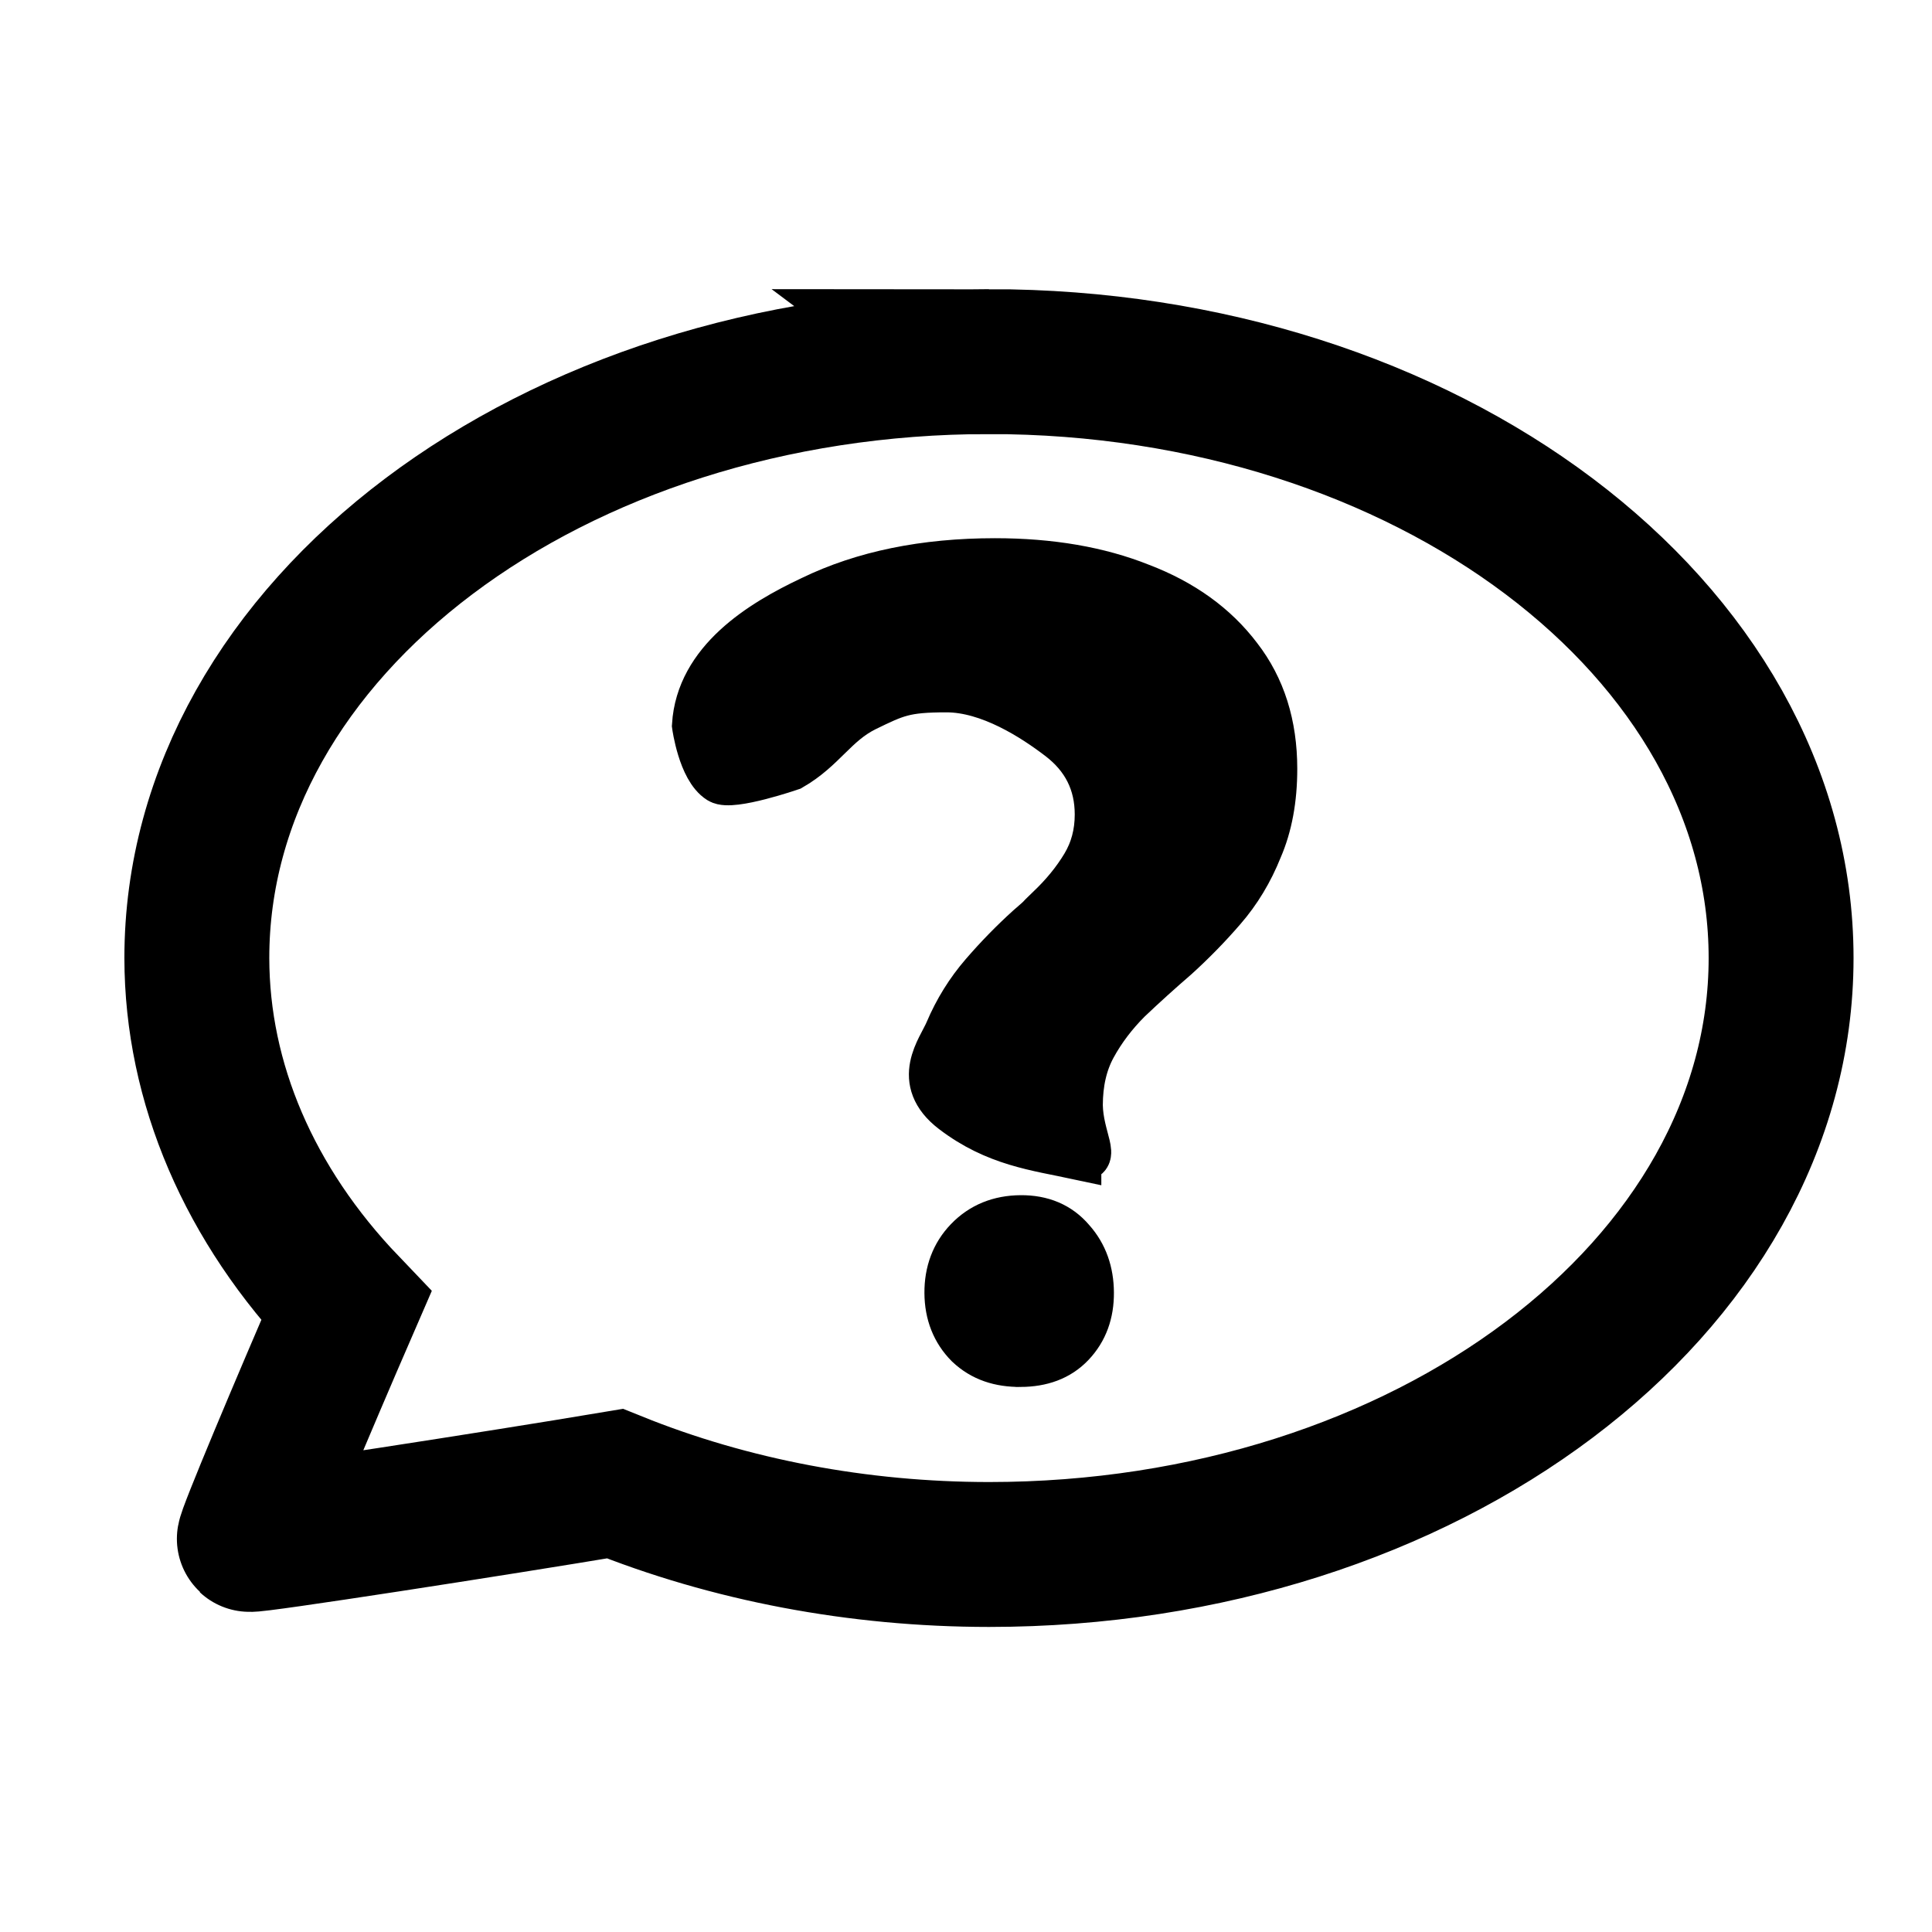
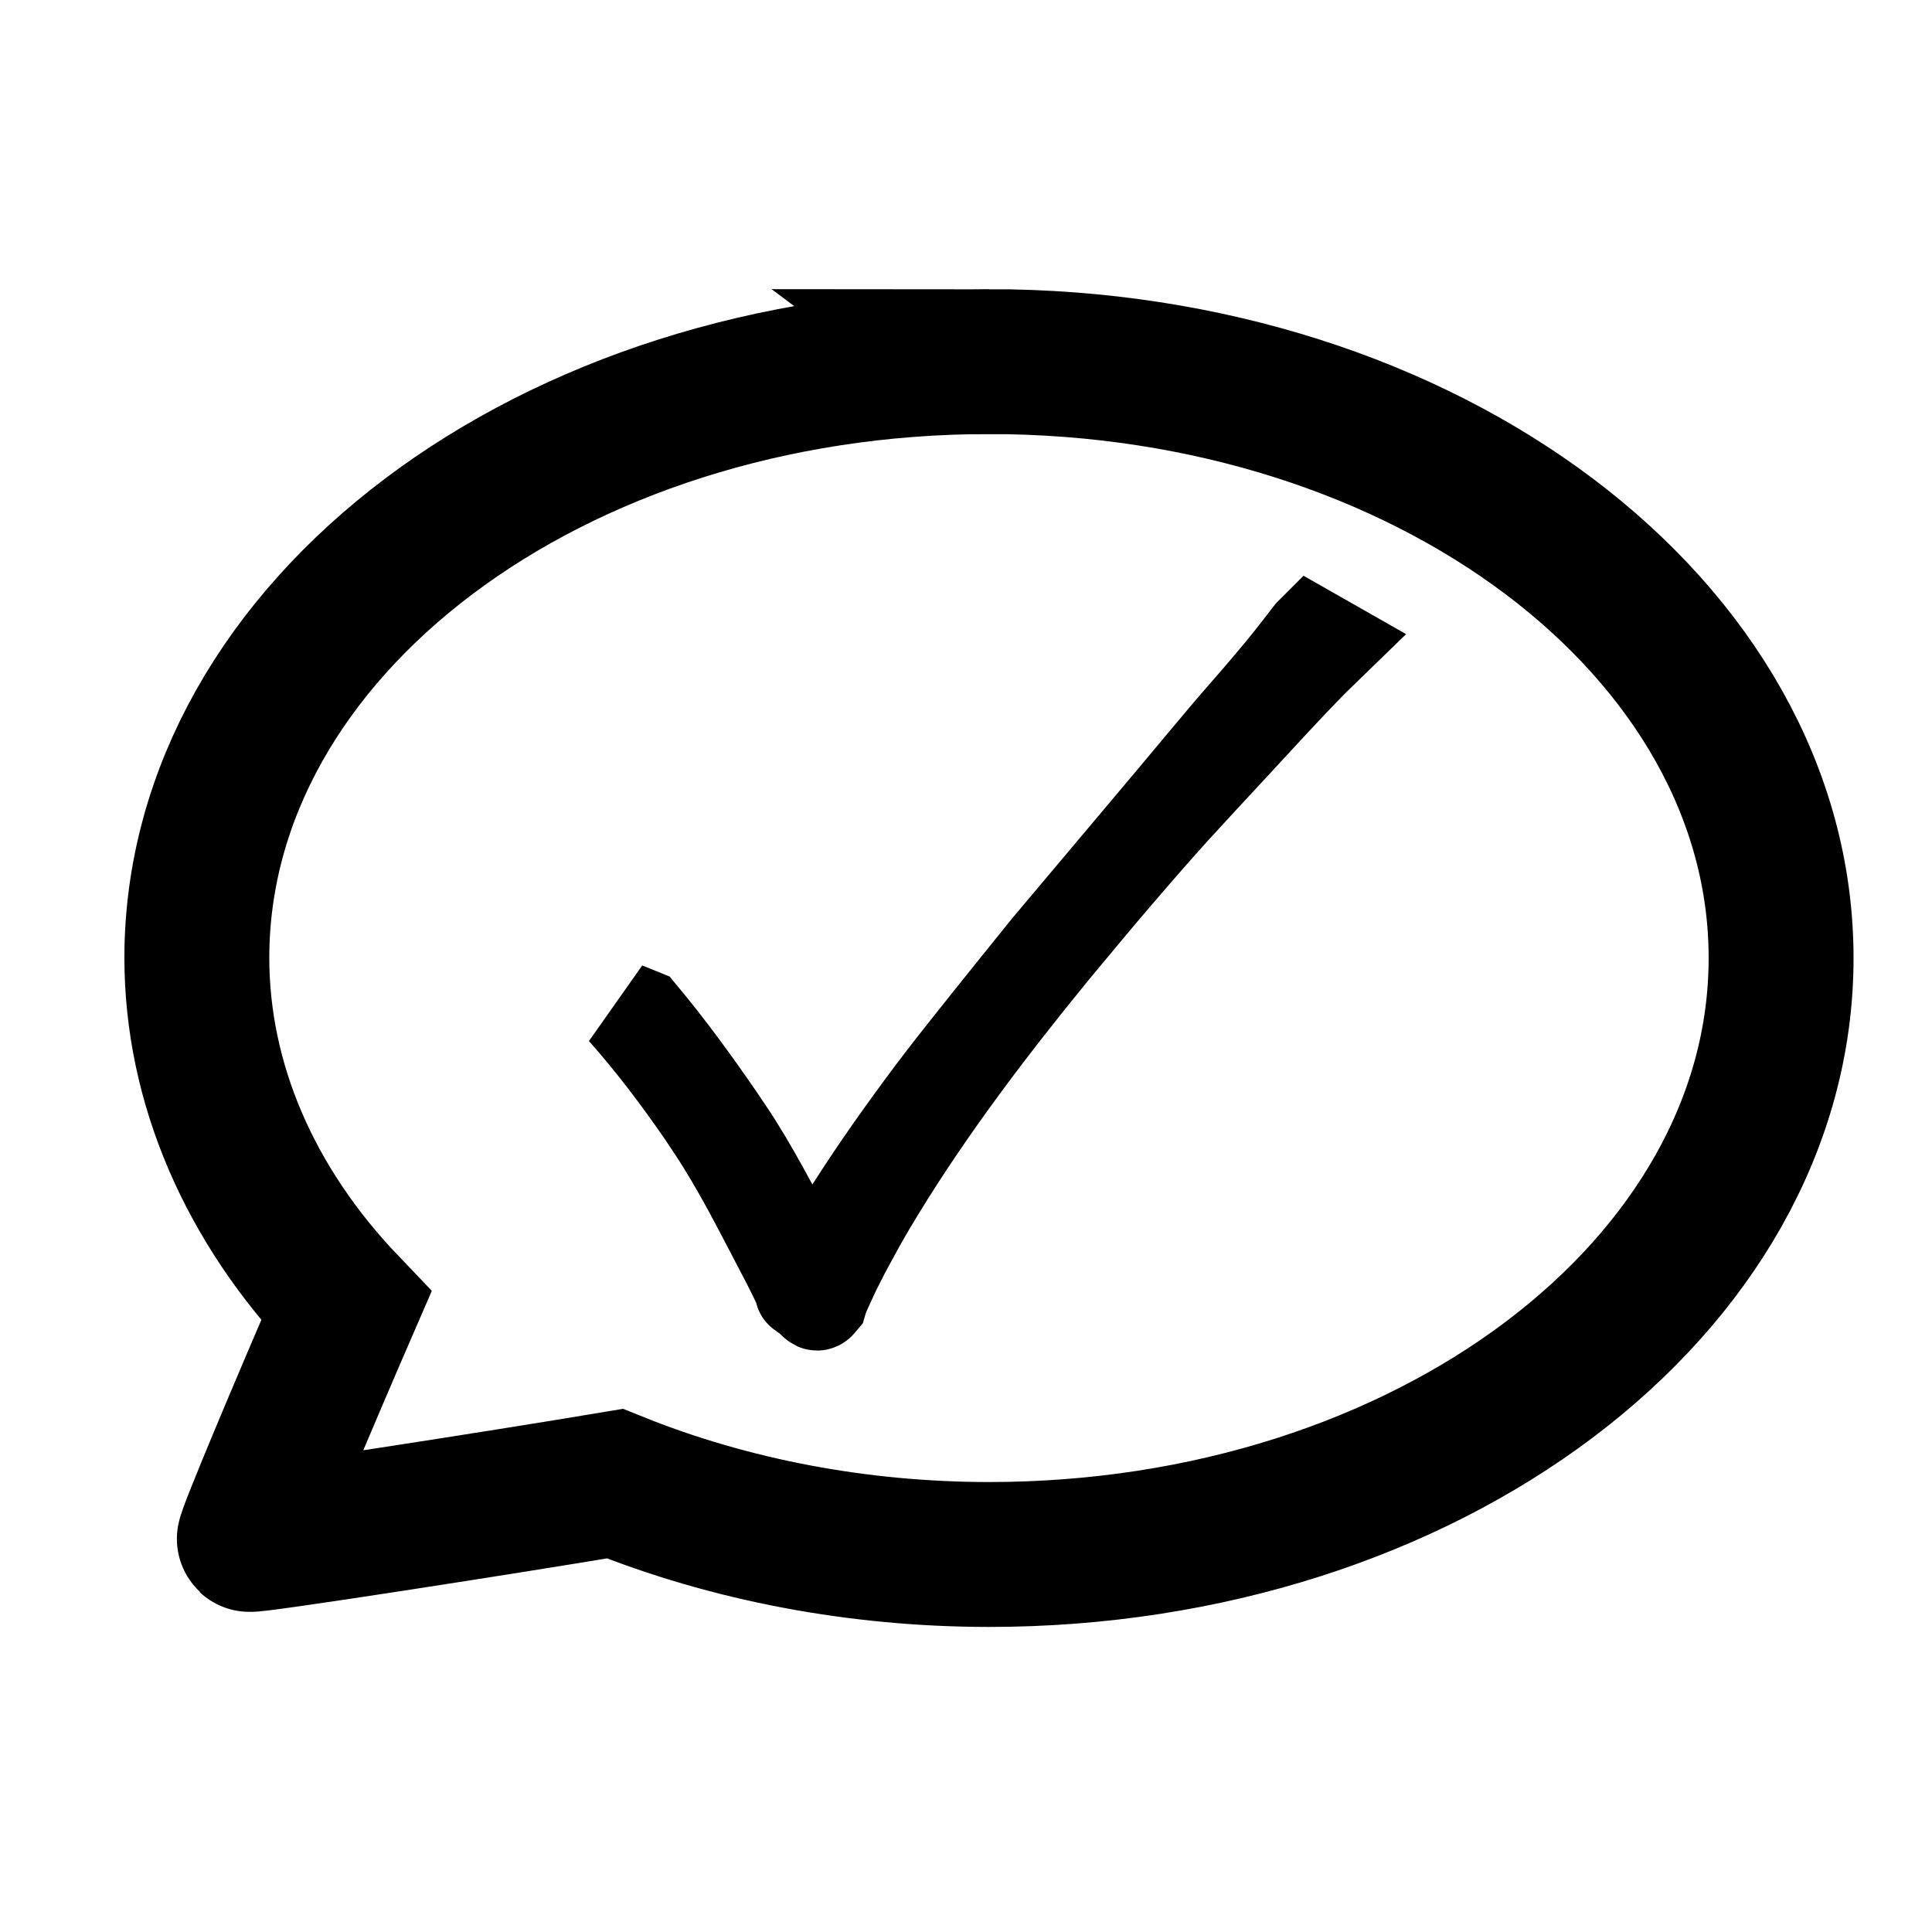
<svg xmlns="http://www.w3.org/2000/svg" width="200mm" height="200mm" viewBox="0 0 200 200" version="1.1" id="svg5">
  <defs id="defs2" />
  <g id="layer1">
    <path id="path234" style="fill:none;stroke:#000000;stroke-width:15;stroke-linecap:square;stroke-dasharray:none" d="m 102.378,37.434 a 82.001,61.743 0 0 0 -82.001,61.744 82.001,61.743 0 0 0 15.461,36.031 c -4.372,10.069 -10.214,23.972 -10.026,24.147 0.225,0.209 25.681,-3.731 37.846,-5.77 a 82.001,61.743 0 0 0 38.719,7.334 82.001,61.743 0 0 0 82.001,-61.743 82.001,61.743 0 0 0 -82.001,-61.744 z" />
-     <path d="m 111.556,119.664 c -4.217,-0.902 -8.471,-1.372 -12.869,-4.738 -4.026,-3.08 -1.3,-6.282 -0.513,-8.141 0.932,-2.201 2.158,-4.159 3.649,-5.886 1.491,-1.727 3.061,-3.335 4.709,-4.826 1.727,-1.491 0.624,-0.571 2.115,-1.983 1.491,-1.413 2.708,-2.904 3.649,-4.473 0.942,-1.57 1.413,-3.335 1.413,-5.297 0,-3.296 -1.334,-5.964 -4.002,-8.005 -2.668,-2.04 -7.256,-5.026 -11.729,-5.026 -4.316,0 -5.236,0.446 -8.454,2.015 -3.139,1.57 -4.336,4.179 -7.667,6.091 0,0 -6.132,2.105 -7.336,1.355 C 72.622,79.566 72.013,75.091 72.013,75.091 c 0.407,-6.603 6.698,-10.527 12.034,-13.039 5.337,-2.59 11.654,-3.885 18.952,-3.885 5.729,0 10.752,0.863 15.068,2.59 4.316,1.648 7.691,4.081 10.124,7.298 2.433,3.139 3.649,6.985 3.649,11.536 0,3.139 -0.51,5.886 -1.53,8.24 -0.942,2.354 -2.197,4.434 -3.767,6.239 -1.491,1.727 -3.1,3.375 -4.826,4.944 -1.727,1.491 -3.375,2.982 -4.944,4.473 -1.491,1.491 -2.707,3.1 -3.649,4.826 -0.942,1.727 -1.413,3.767 -1.413,6.121 0.063,3.409 2.022,5.882 -0.155,5.227 z m -5.899,21.46 c -2.133,0.016 -3.933,-0.554 -5.396,-1.942 -1.392,-1.4 -2.099,-3.189 -2.112,-5.333 -0.014,-2.144 0.665,-3.974 2.051,-5.419 1.449,-1.511 3.282,-2.236 5.466,-2.252 2.184,-0.016 3.943,0.715 5.243,2.252 1.311,1.464 1.937,3.274 1.951,5.376 0.014,2.102 -0.615,3.868 -1.956,5.282 -1.341,1.415 -3.112,2.02 -5.245,2.037 z" id="path8555" style="font-weight:600;font-size:50.8px;font-family:Montserrat;-inkscape-font-specification:'Montserrat Semi-Bold';stroke:#000000;stroke-width:4.905;stroke-opacity:1" />
+     <path style="fill:#000000;stroke:#000000;stroke-width:9.832;stroke-linecap:round;stroke-dasharray:none;stroke-dashoffset:0" id="path15392" d="m 135.765,65.731 c -1.987,2.564 -2.137,2.801 -4.651,5.774 -1.312,1.551 -2.673,3.065 -3.987,4.615 -1.889,2.228 -3.746,4.48 -5.624,6.716 -2.499,2.976 -10.408,12.364 -12.937,15.367 -1.999,2.485 -4.011,4.961 -5.998,7.455 -4.066,5.104 -5.683,7.118 -9.347,12.236 -2.565,3.583 -4.955,7.262 -7.286,10.983 -0.96,1.592 -1.906,3.195 -2.788,4.828 0.026,-0.785 1.985,1.568 1.677,0.661 -0.04,-0.117 -0.071,-0.237 -0.125,-0.349 -0.167,-0.342 -0.356,-0.675 -0.538,-1.01 -0.295,-0.544 -0.595,-1.085 -0.892,-1.627 -2.406,-4.239 -4.53,-8.626 -7.136,-12.763 -0.619,-0.982 -1.285,-1.936 -1.928,-2.905 -2.48,-3.603 -5.065,-7.149 -7.876,-10.528 l -1.688,-0.682 v 0 c 3,3.373 5.71,6.974 8.256,10.663 0.63,0.961 1.282,1.909 1.891,2.882 2.561,4.093 4.684,8.413 6.926,12.665 0.261,0.526 0.528,1.049 0.783,1.577 0.151,0.311 0.3,0.623 0.435,0.94 0.044,0.103 0.072,0.212 0.102,0.32 0.013,0.049 -0.016,0.12 0.028,0.148 1.714,1.115 1.333,1.515 1.824,0.926 0.173,-0.599 0.469,-1.187 0.726,-1.753 0.774,-1.703 0.613,-1.328 1.604,-3.295 1.491,-2.74 1.951,-3.657 3.704,-6.519 5.302,-8.654 11.484,-16.779 17.942,-24.686 2.134,-2.547 4.236,-5.117 6.401,-7.64 5.838,-6.803 6.848,-7.786 12.713,-14.127 2.407,-2.603 5.027,-5.478 7.529,-8.034 0.63,-0.643 1.292,-1.257 1.938,-1.886 -0.559,-0.318 -1.119,-0.635 -1.677,-0.953 z" />
  </g>
</svg>
